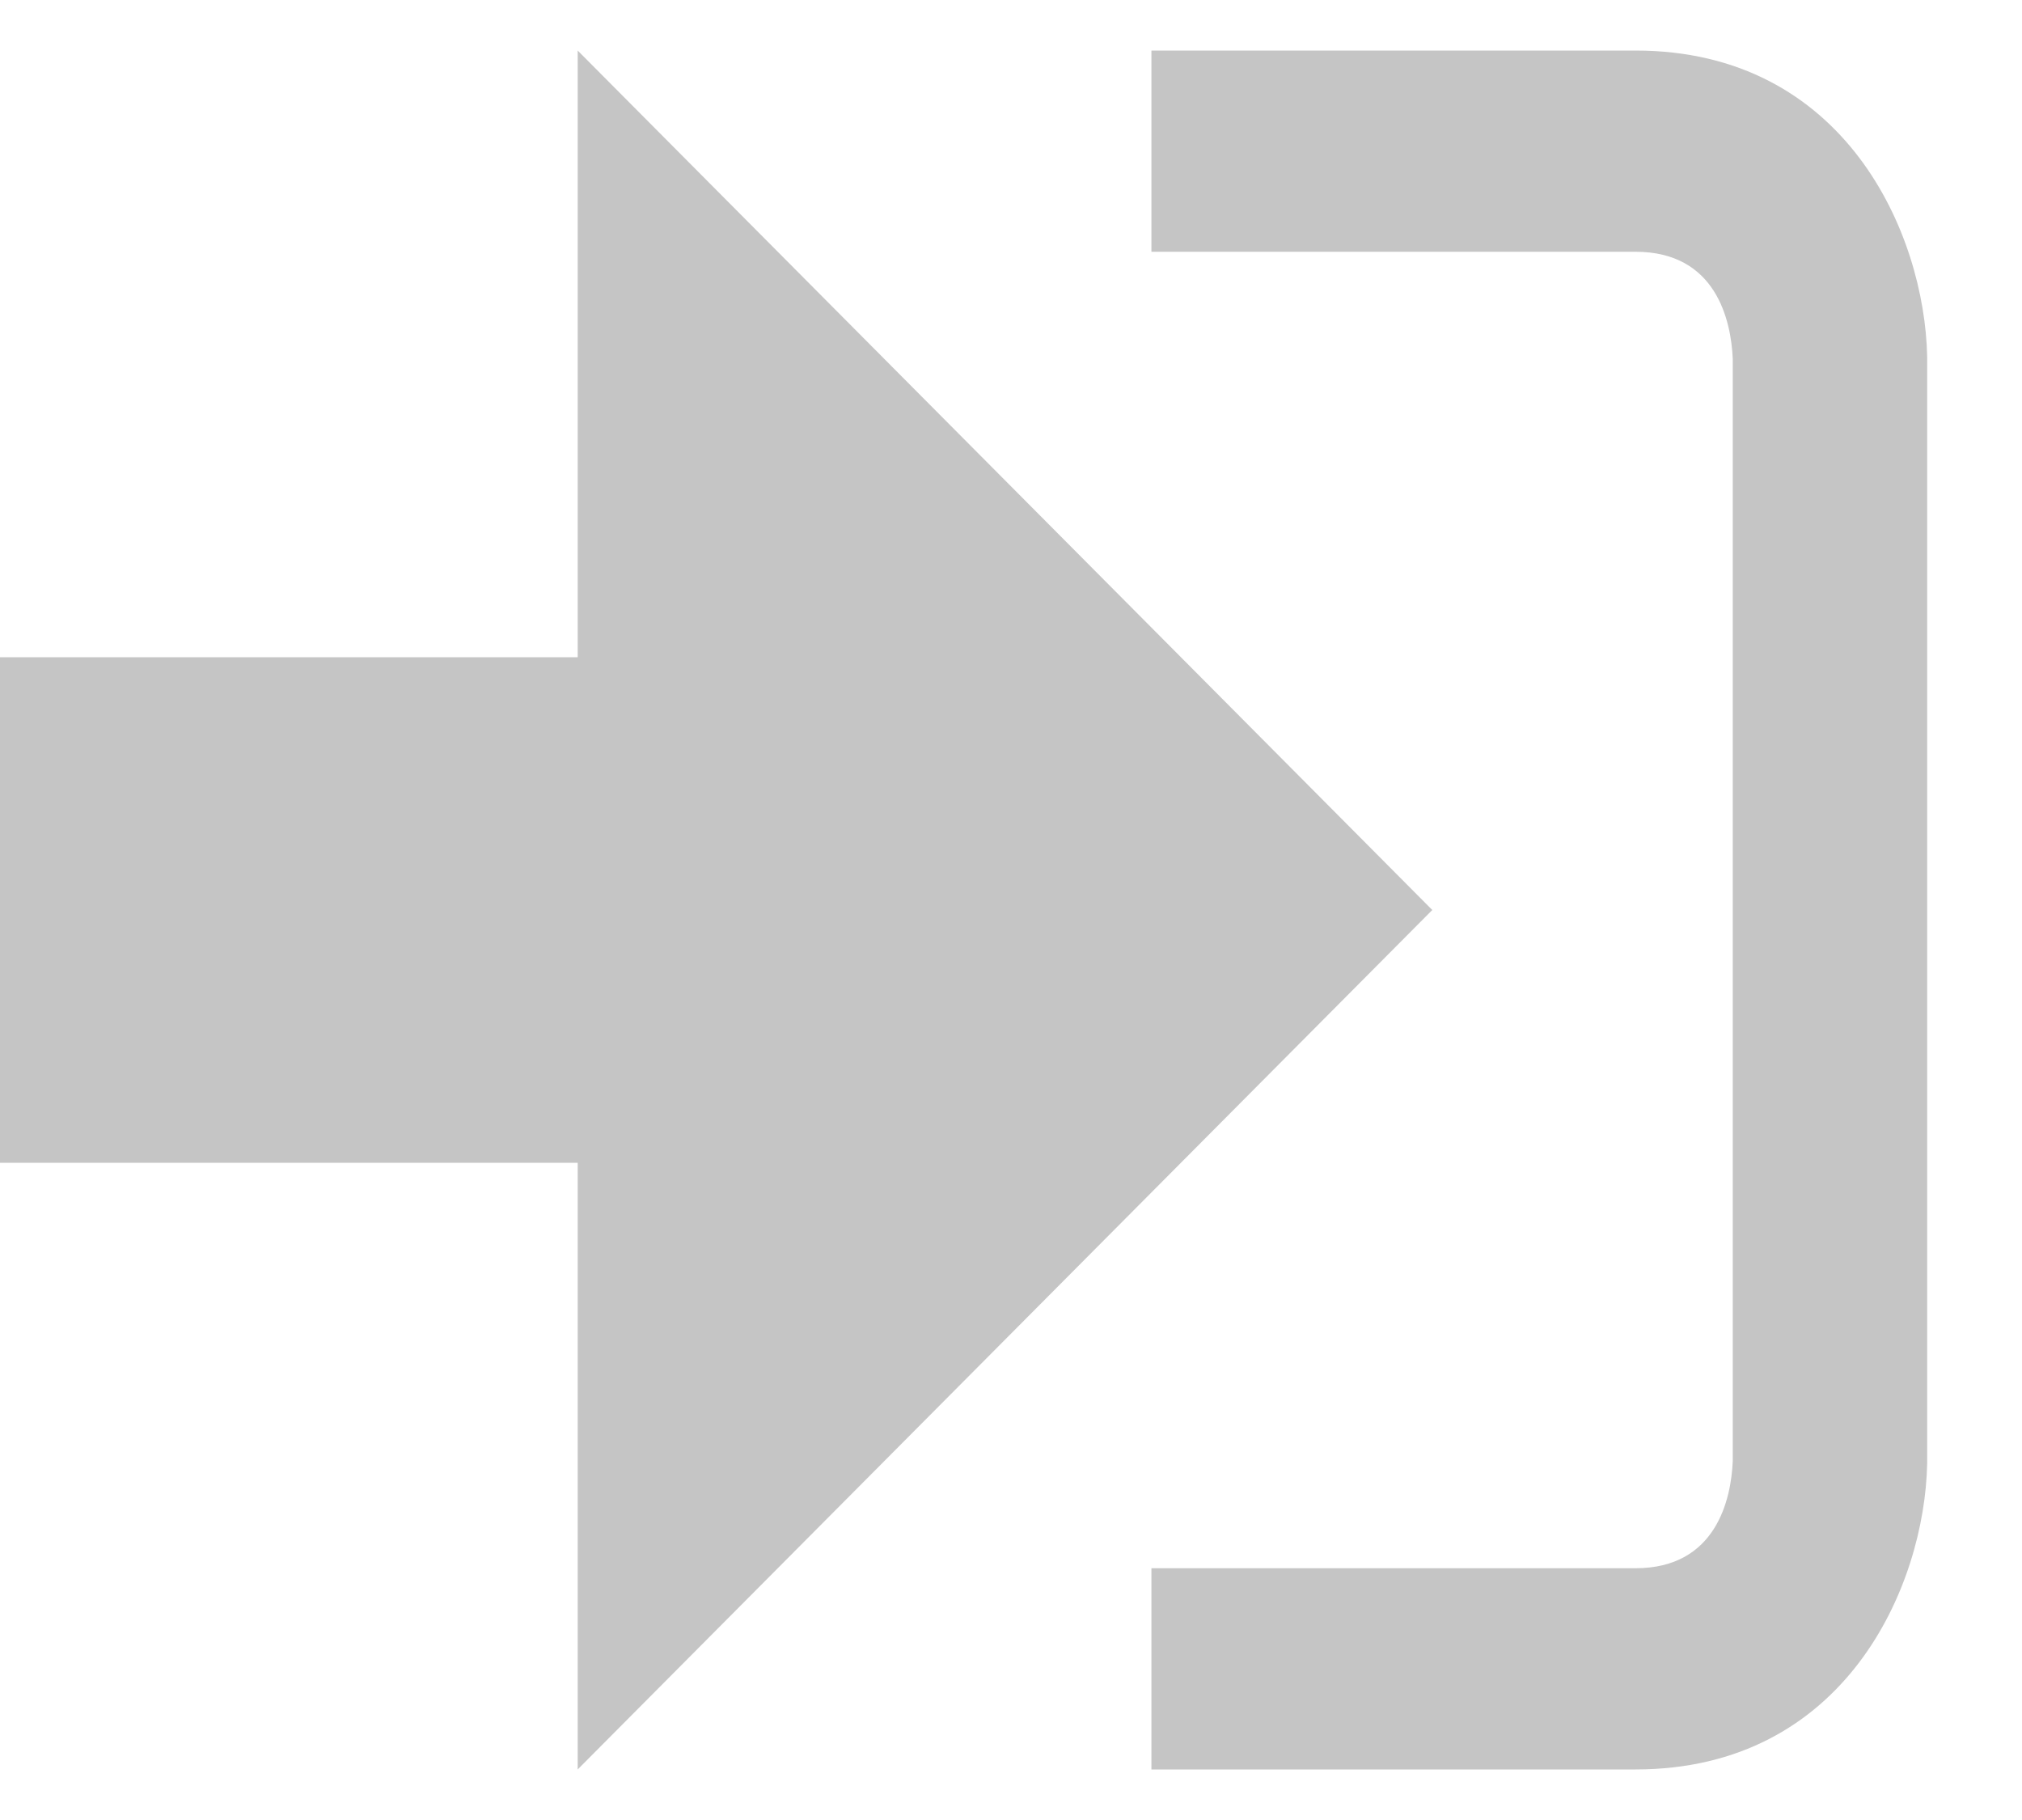
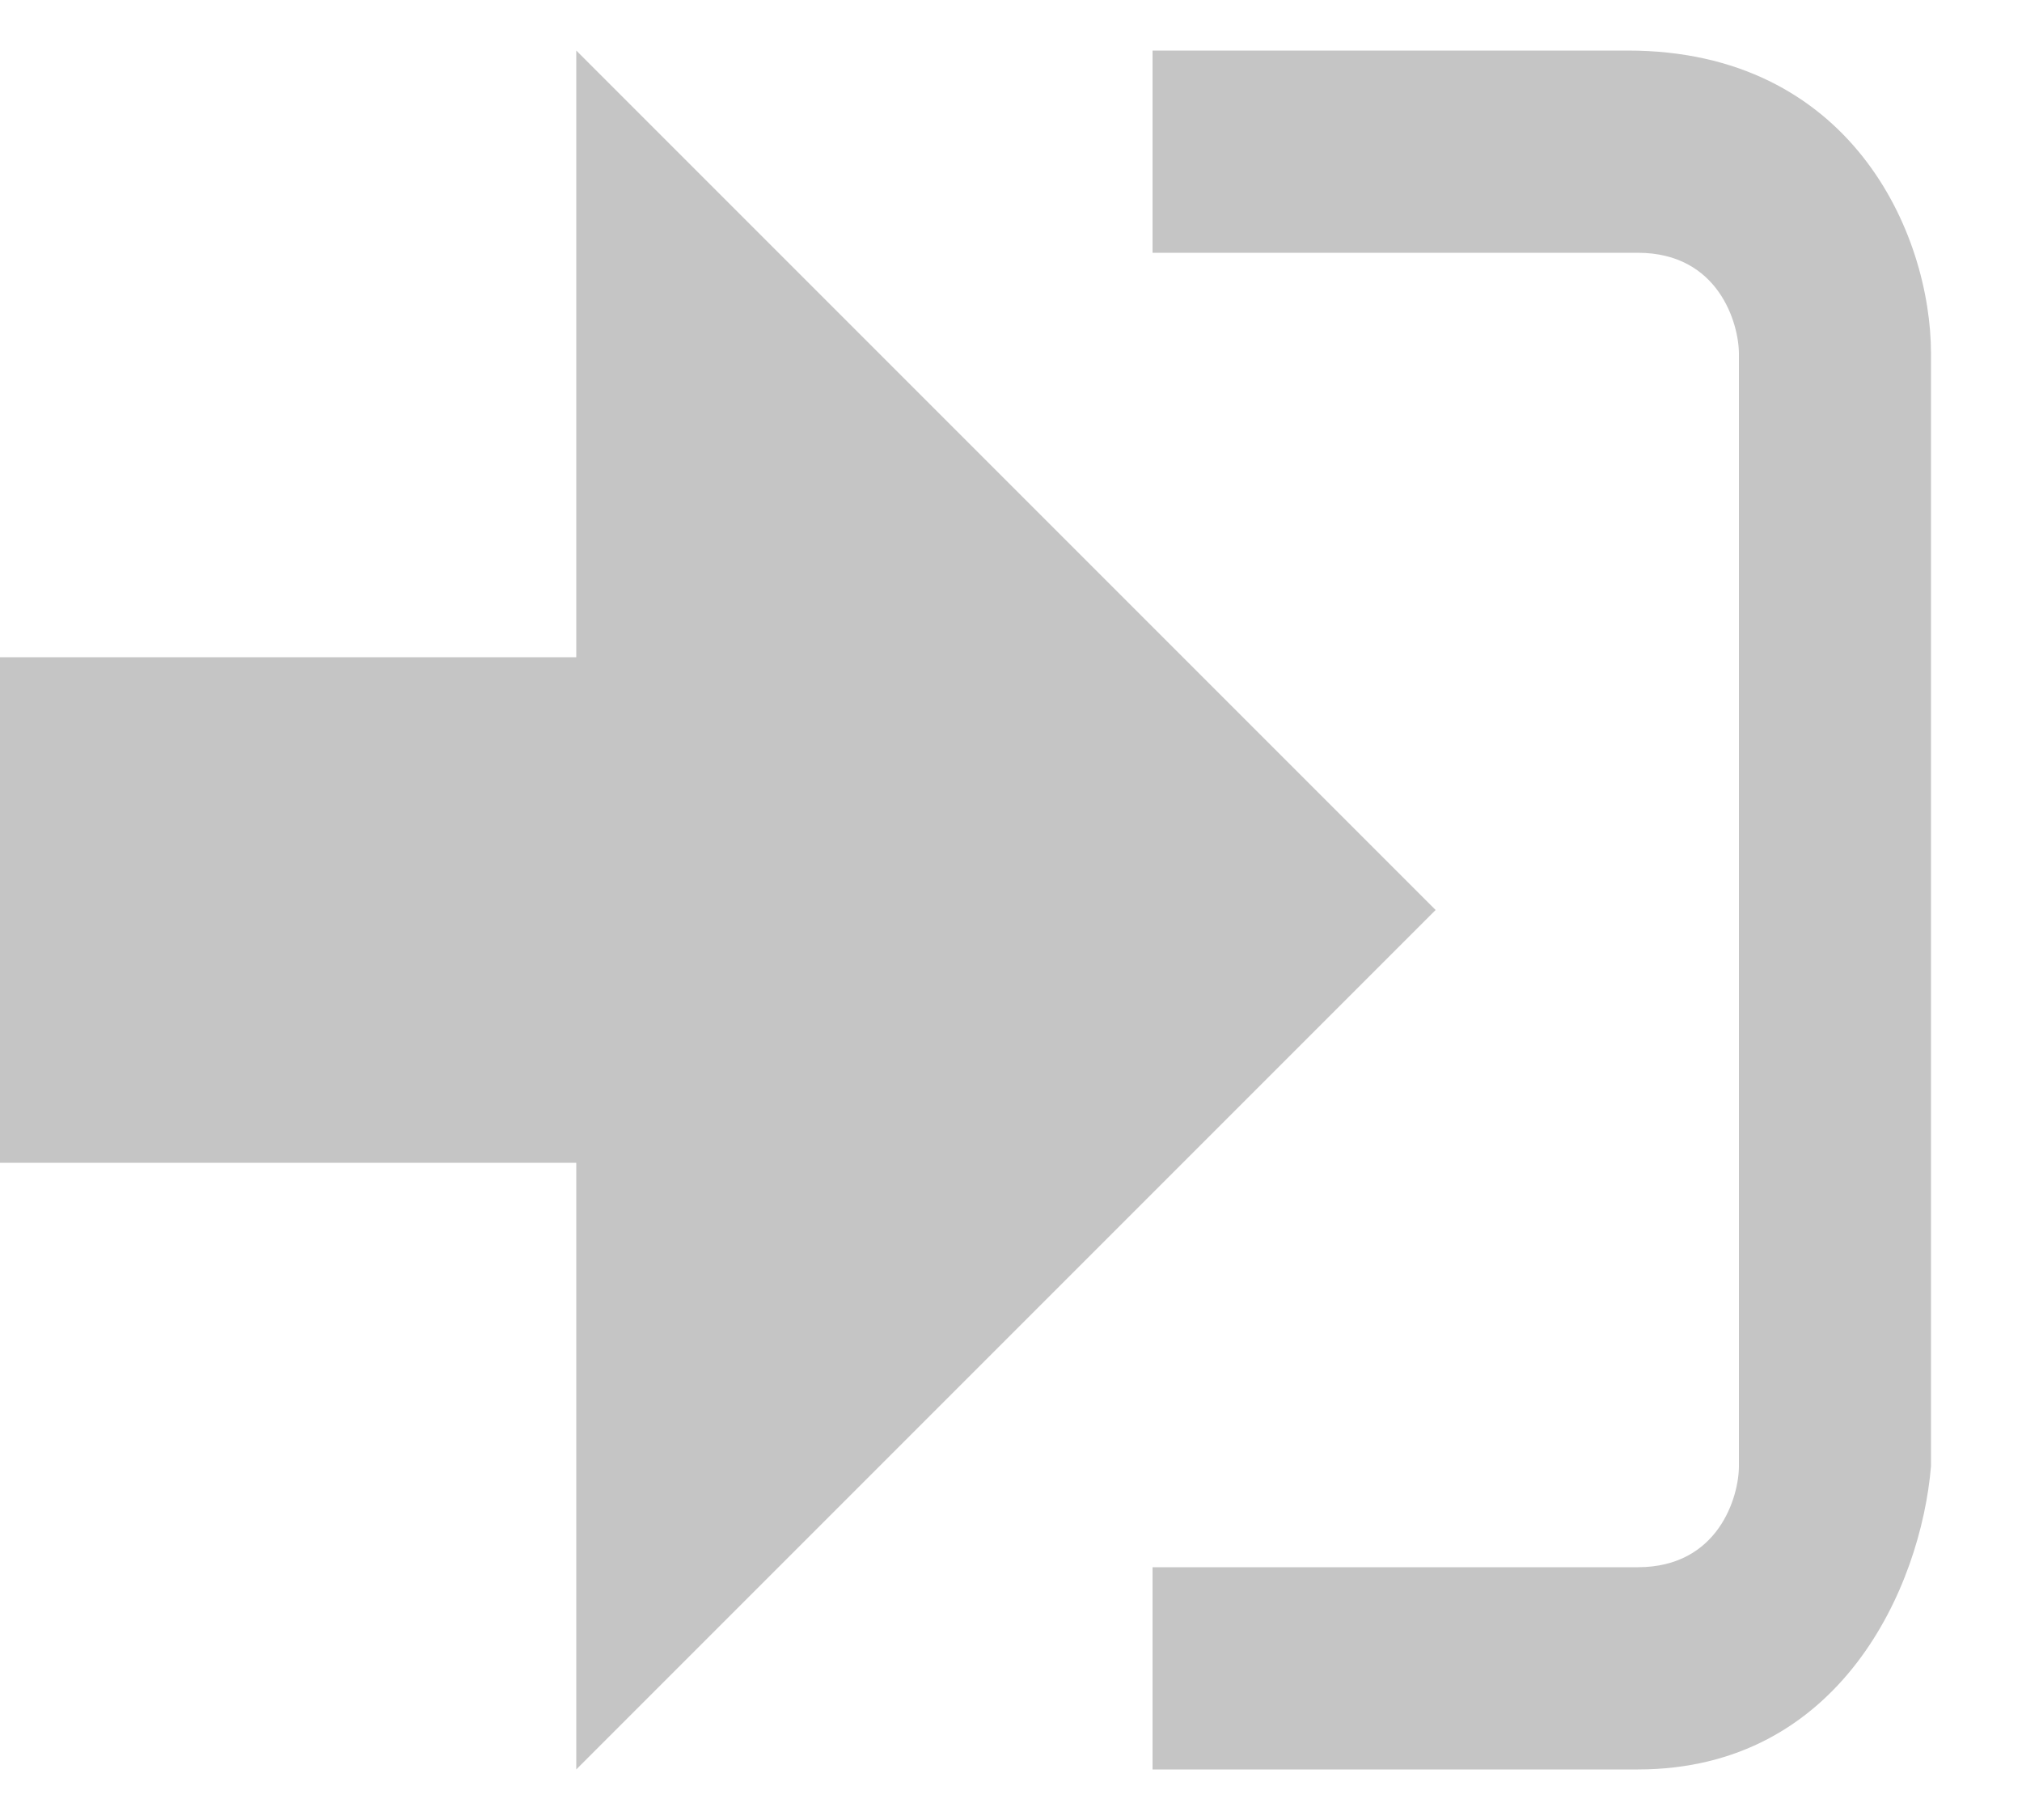
- <svg xmlns="http://www.w3.org/2000/svg" width="20" height="18" viewBox="0 0 20 18" fill="none">
-   <path d="M14.167 9L5.714 0.5V6.5H0V11.5H5.714V17.5L14.167 9Z" fill="#C5C5C5" />
-   <path d="M16.177 15.51H11.389V17.5H16.177C18.251 17.5 19.038 15.69 19.062 14.474V3.528C19.038 2.311 18.251 0.5 16.177 0.5H11.389V2.49H16.177C16.976 2.49 17.122 3.171 17.139 3.547V14.451C17.123 14.827 16.976 15.51 16.177 15.51Z" fill="#C5C5C5" />
+ <svg xmlns="http://www.w3.org/2000/svg" width="20" height="18" fill="none">
+   <path d="M14.2 9L5.7.5v6H0v5h5.7v6L14.2 9z" fill="#C5C5C5" />
+   <path d="M16.2 15.5h-4.8v2h4.8c2 0 2.8-1.8 2.9-3v-11c0-1.2-.8-3-3-3h-4.7v2h4.8c.8 0 1 .7 1 1v11c0 .3-.2 1-1 1z" fill="#C5C5C5" />
</svg>
